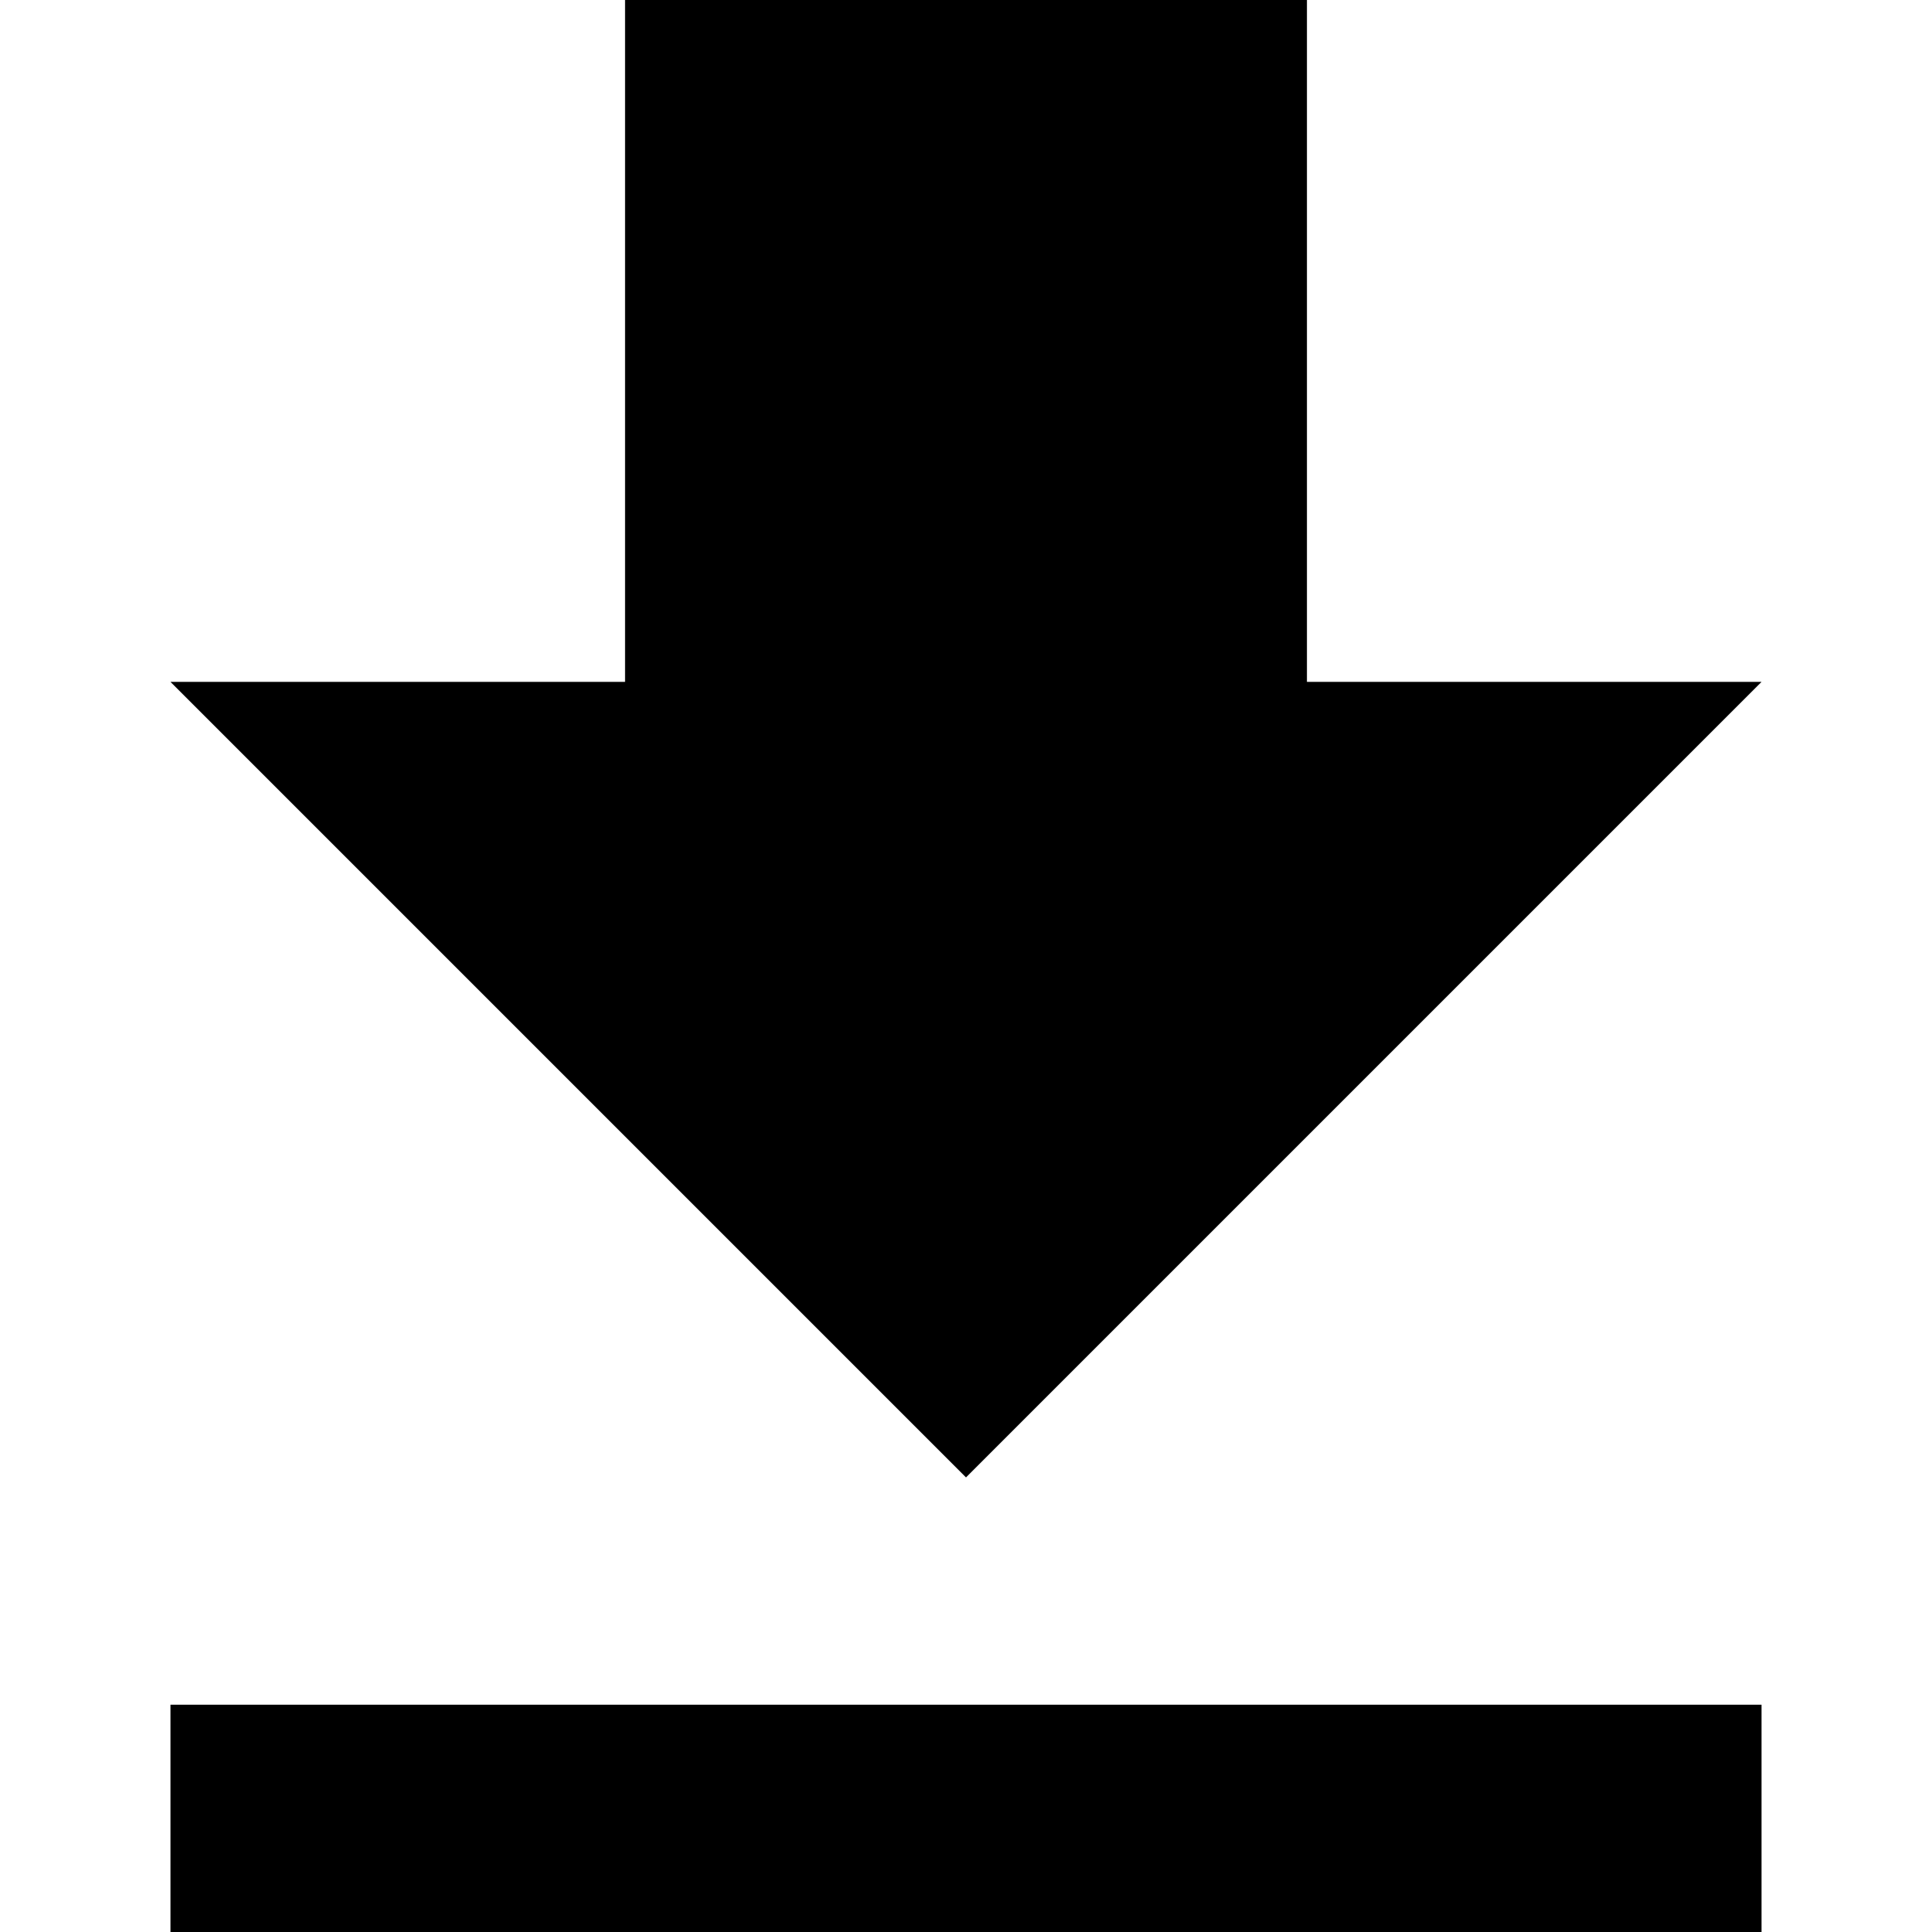
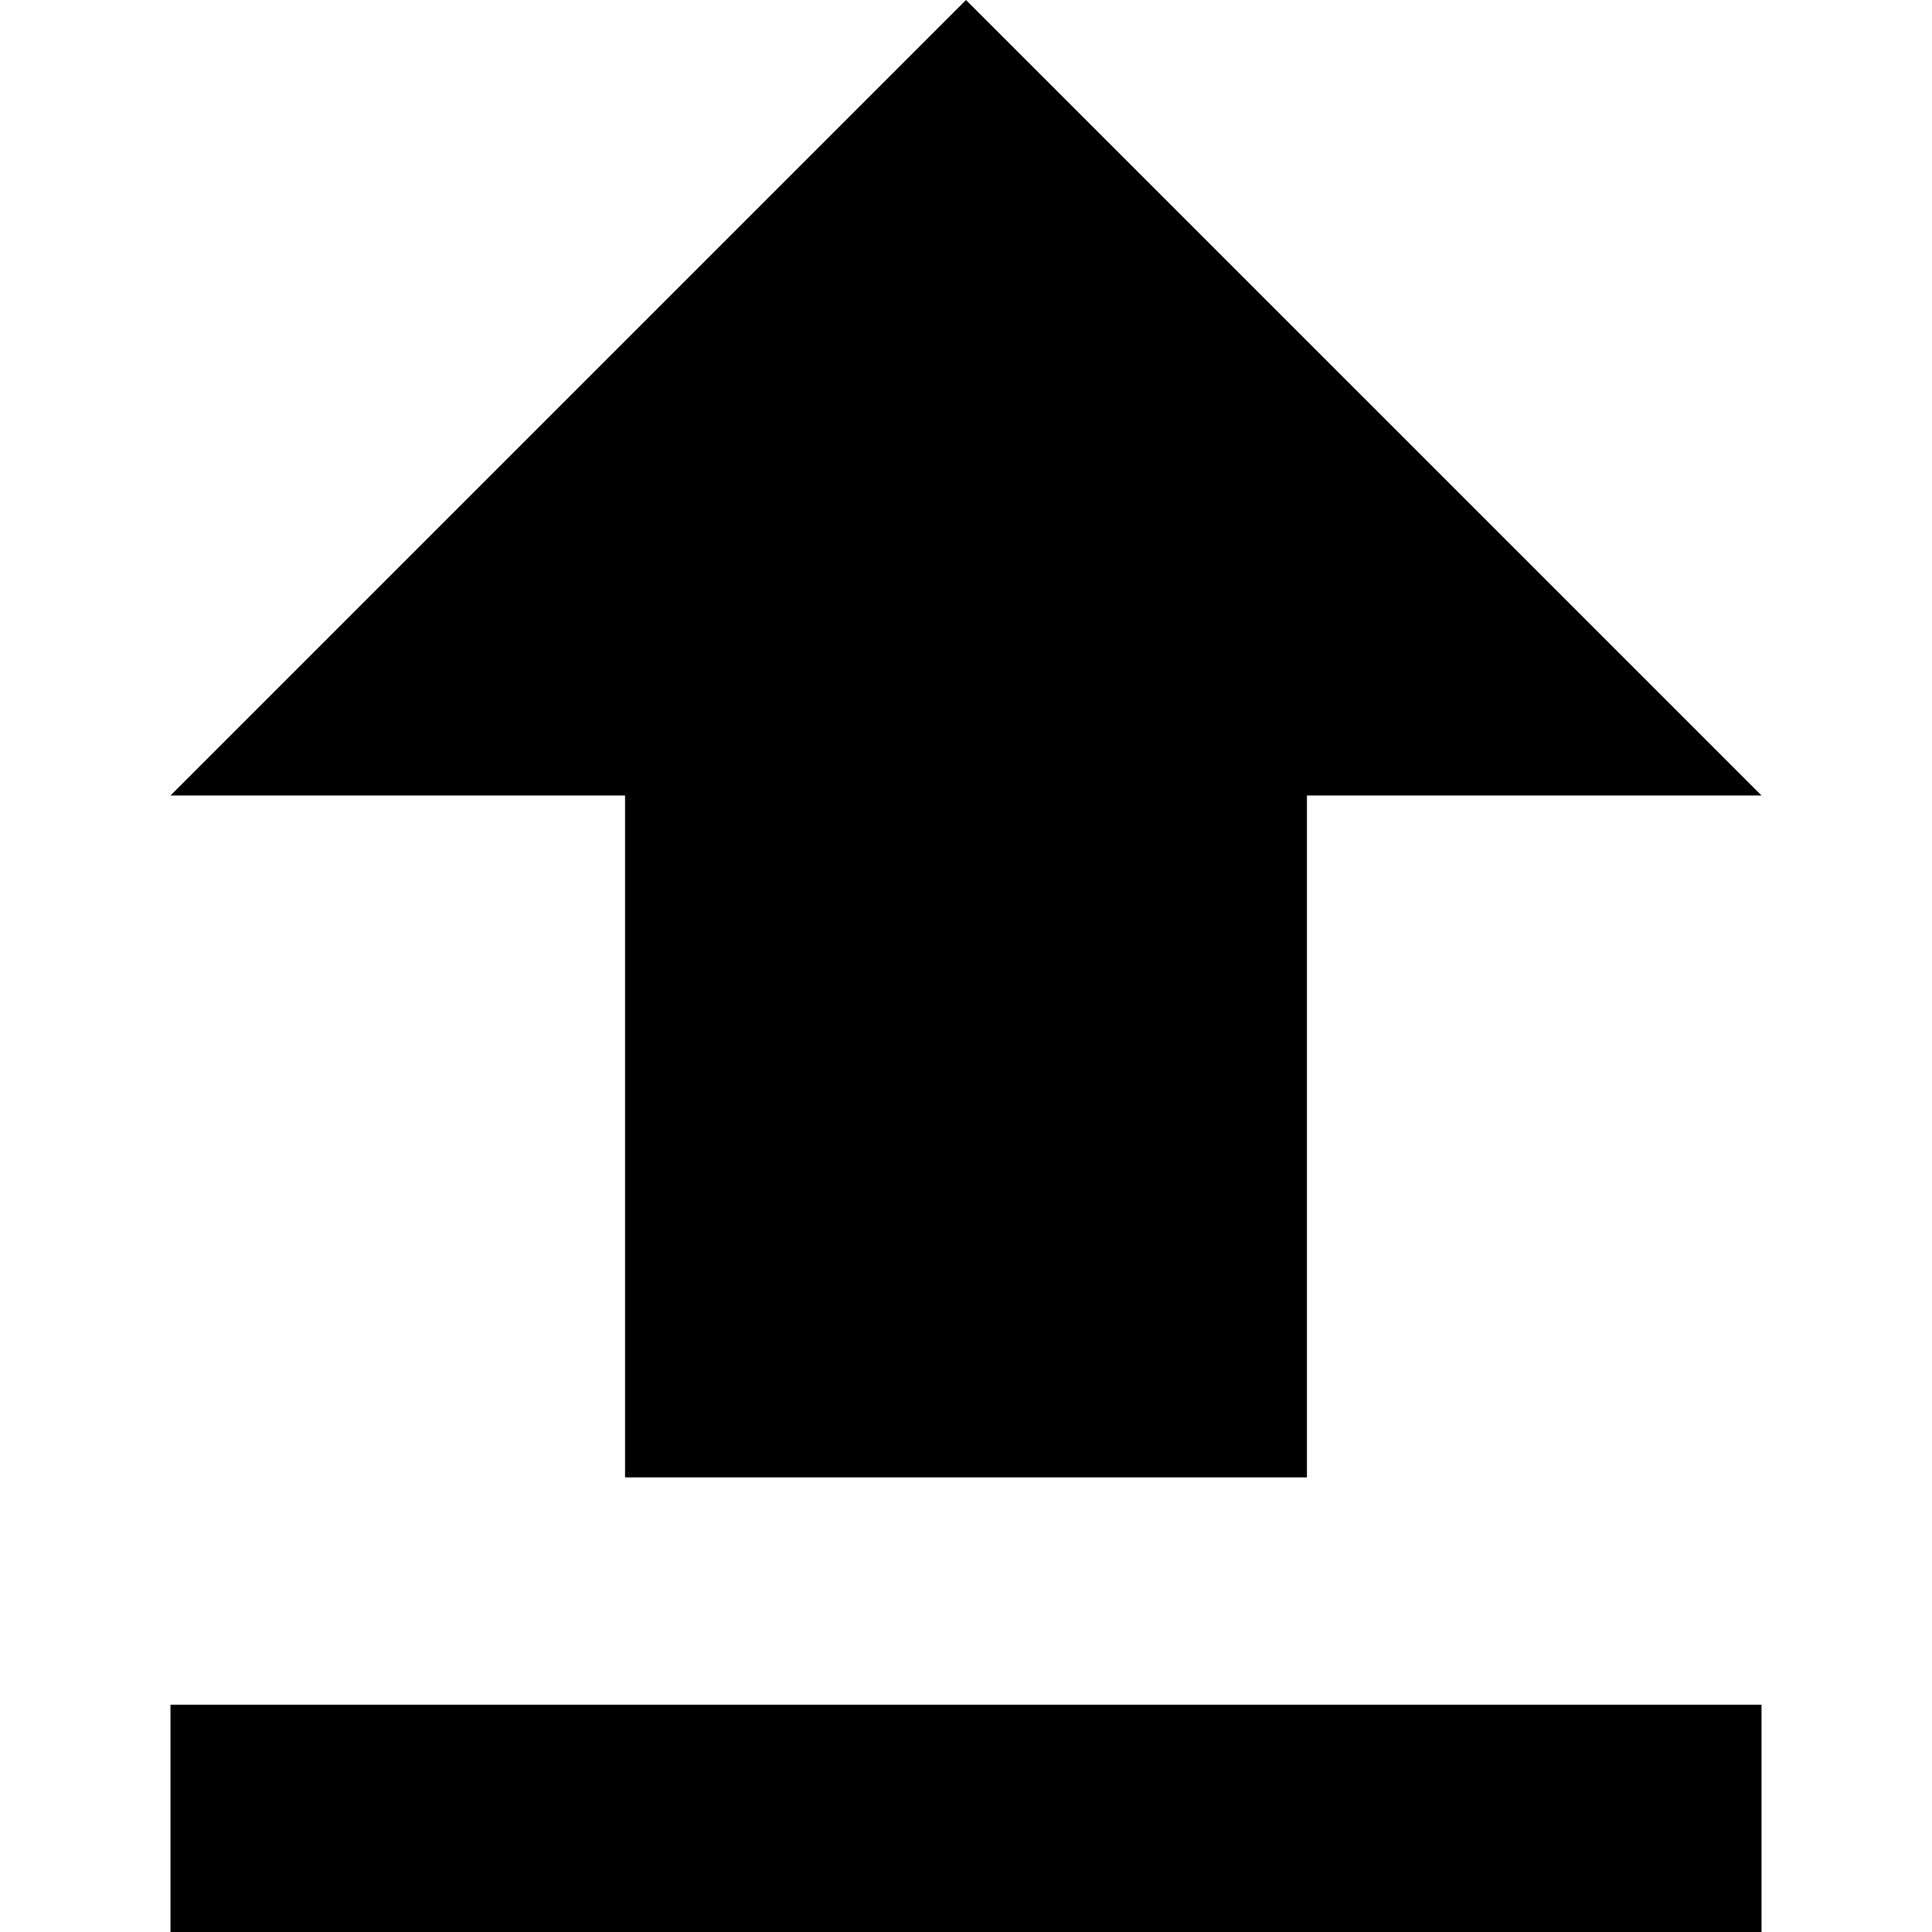
<svg xmlns="http://www.w3.org/2000/svg" version="1.1" id="Capa_1" x="0px" y="0px" viewBox="0 0 362.667 362.667" style="enable-background:new 0 0 362.667 362.667;" xml:space="preserve">
  <g>
    <g>
      <g>
-         <polygon points="330.667,128 245.333,128 245.333,0 117.333,0 117.333,128 32,128 181.333,277.333    " />
+         <polygon points="117.333,277.333 245.333,277.333 245.333,149.333 330.667,149.333 181.333,0 32,149.333 117.333,149.333    " />
        <rect x="32" y="320" width="298.667" height="42.667" />
      </g>
    </g>
  </g>
  <g>
</g>
  <g>
</g>
  <g>
</g>
  <g>
</g>
  <g>
</g>
  <g>
</g>
  <g>
</g>
  <g>
</g>
  <g>
</g>
  <g>
</g>
  <g>
</g>
  <g>
</g>
  <g>
</g>
  <g>
</g>
  <g>
</g>
</svg>
